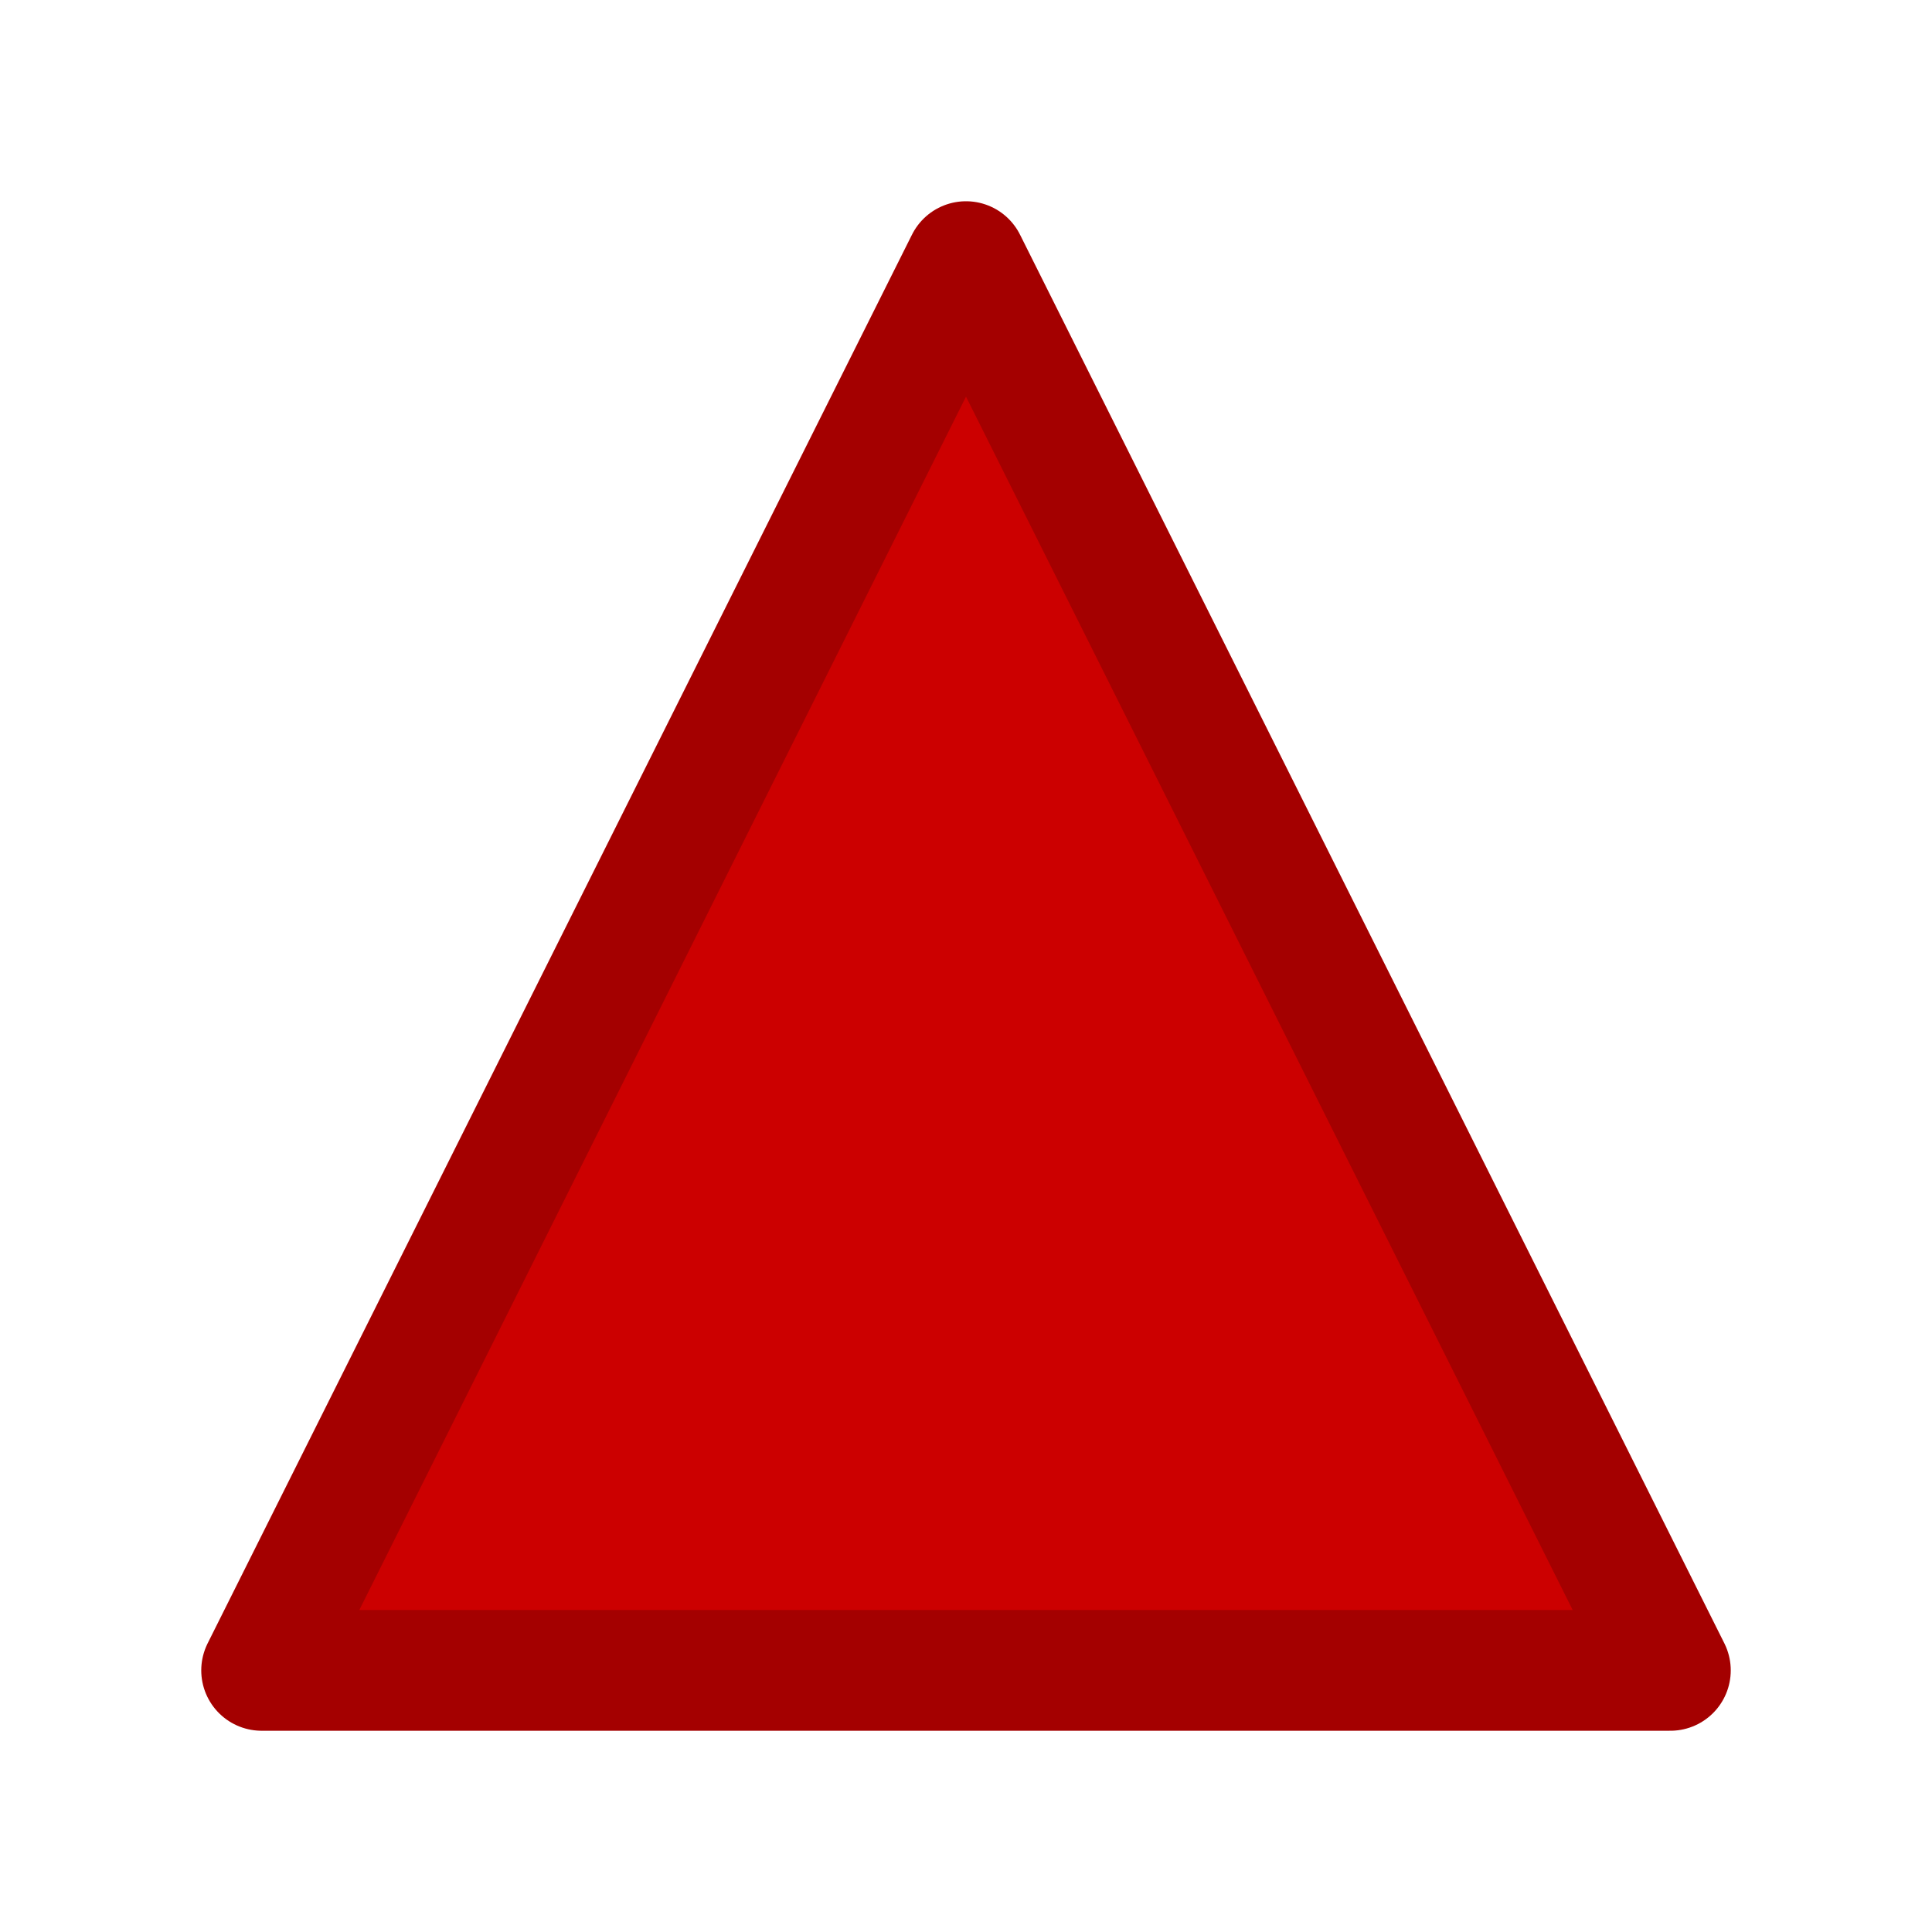
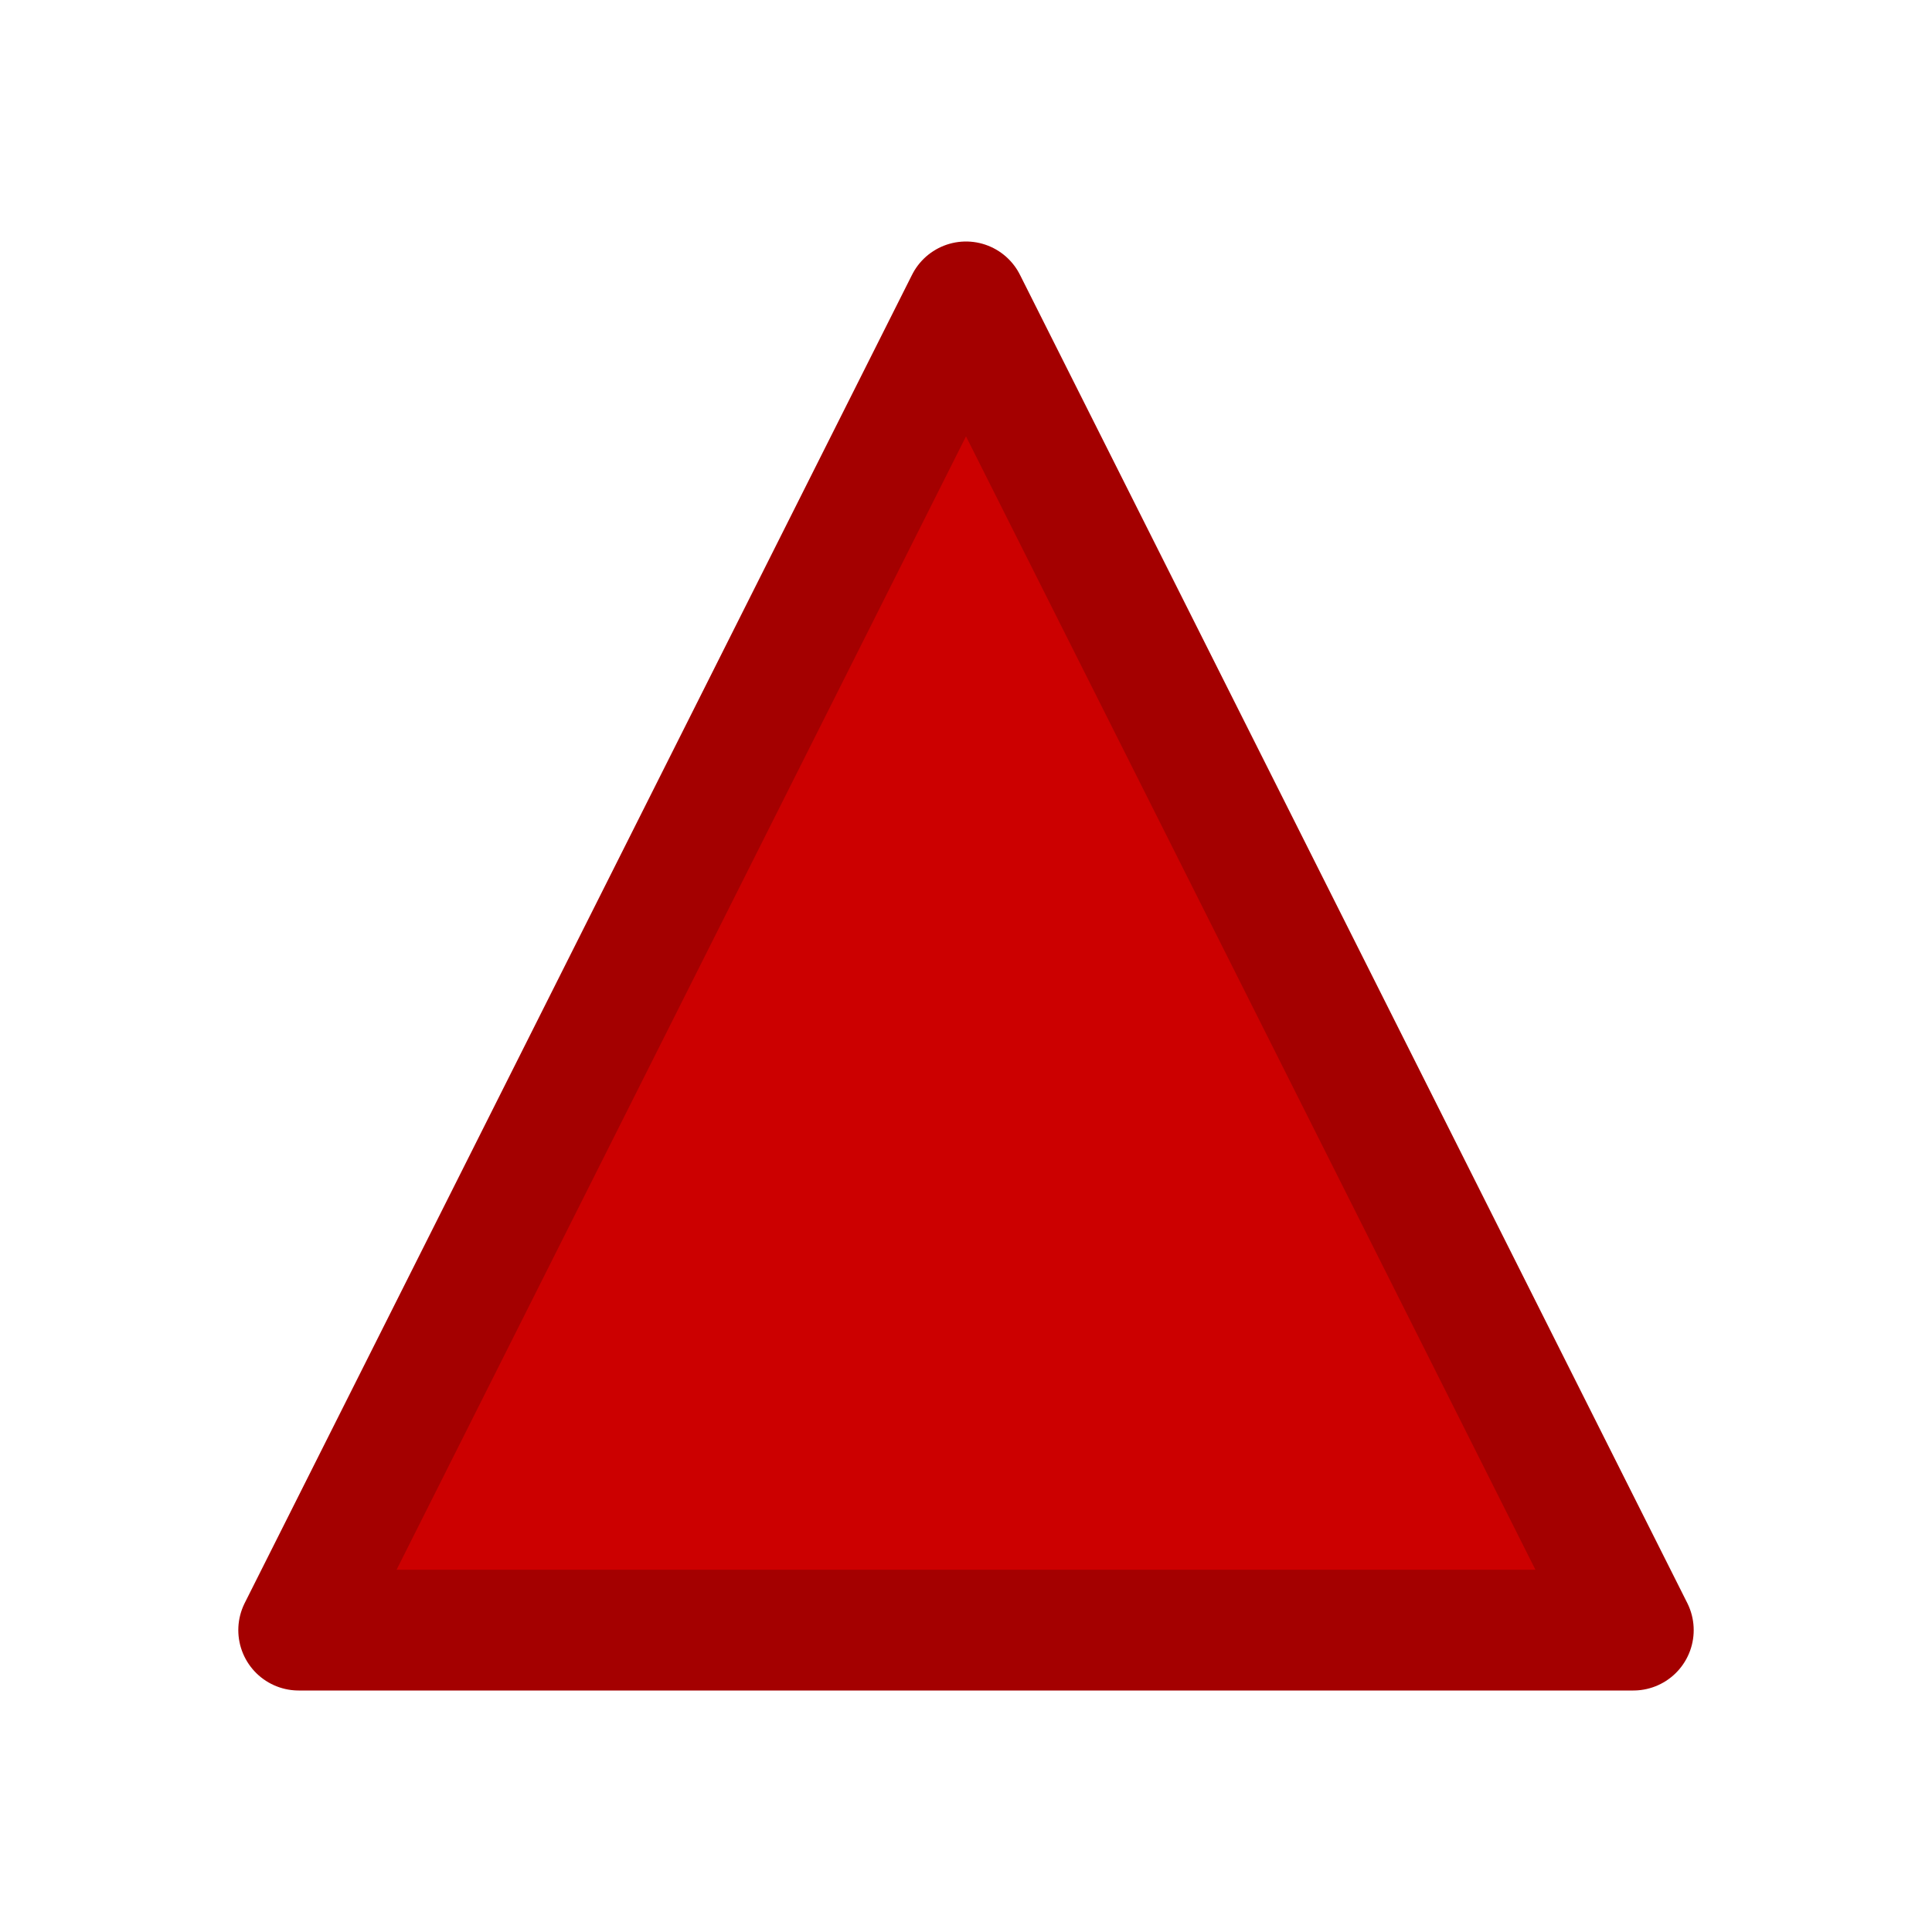
- <svg xmlns="http://www.w3.org/2000/svg" width="48px" height="48px" id="svg3634" version="1.1">
+ <svg xmlns="http://www.w3.org/2000/svg" width="32" height="32" id="svg3634" version="1.1">
  <defs id="defs3636">
    </defs>
-   <g id="layer1">
-     <path style="fill:#cc0000;stroke:#a40000;stroke-width:3;stroke-linejoin:round;stroke-miterlimit:4;stroke-dasharray:none;display:inline" d="m 24,6.5 -17.5,35 35,0 L 24,6.5 z" id="path3729-8" />
+   <g id="layer1" transform="translate(0,-16)">
+     <path style="fill:#cc0000;stroke:#a40000;stroke-width:2;stroke-linejoin:round;stroke-miterlimit:4;stroke-dasharray:none;display:inline" d="M 16,21 4.947,43 27.053,43 16,21 z" id="path3729-8" />
  </g>
</svg>
